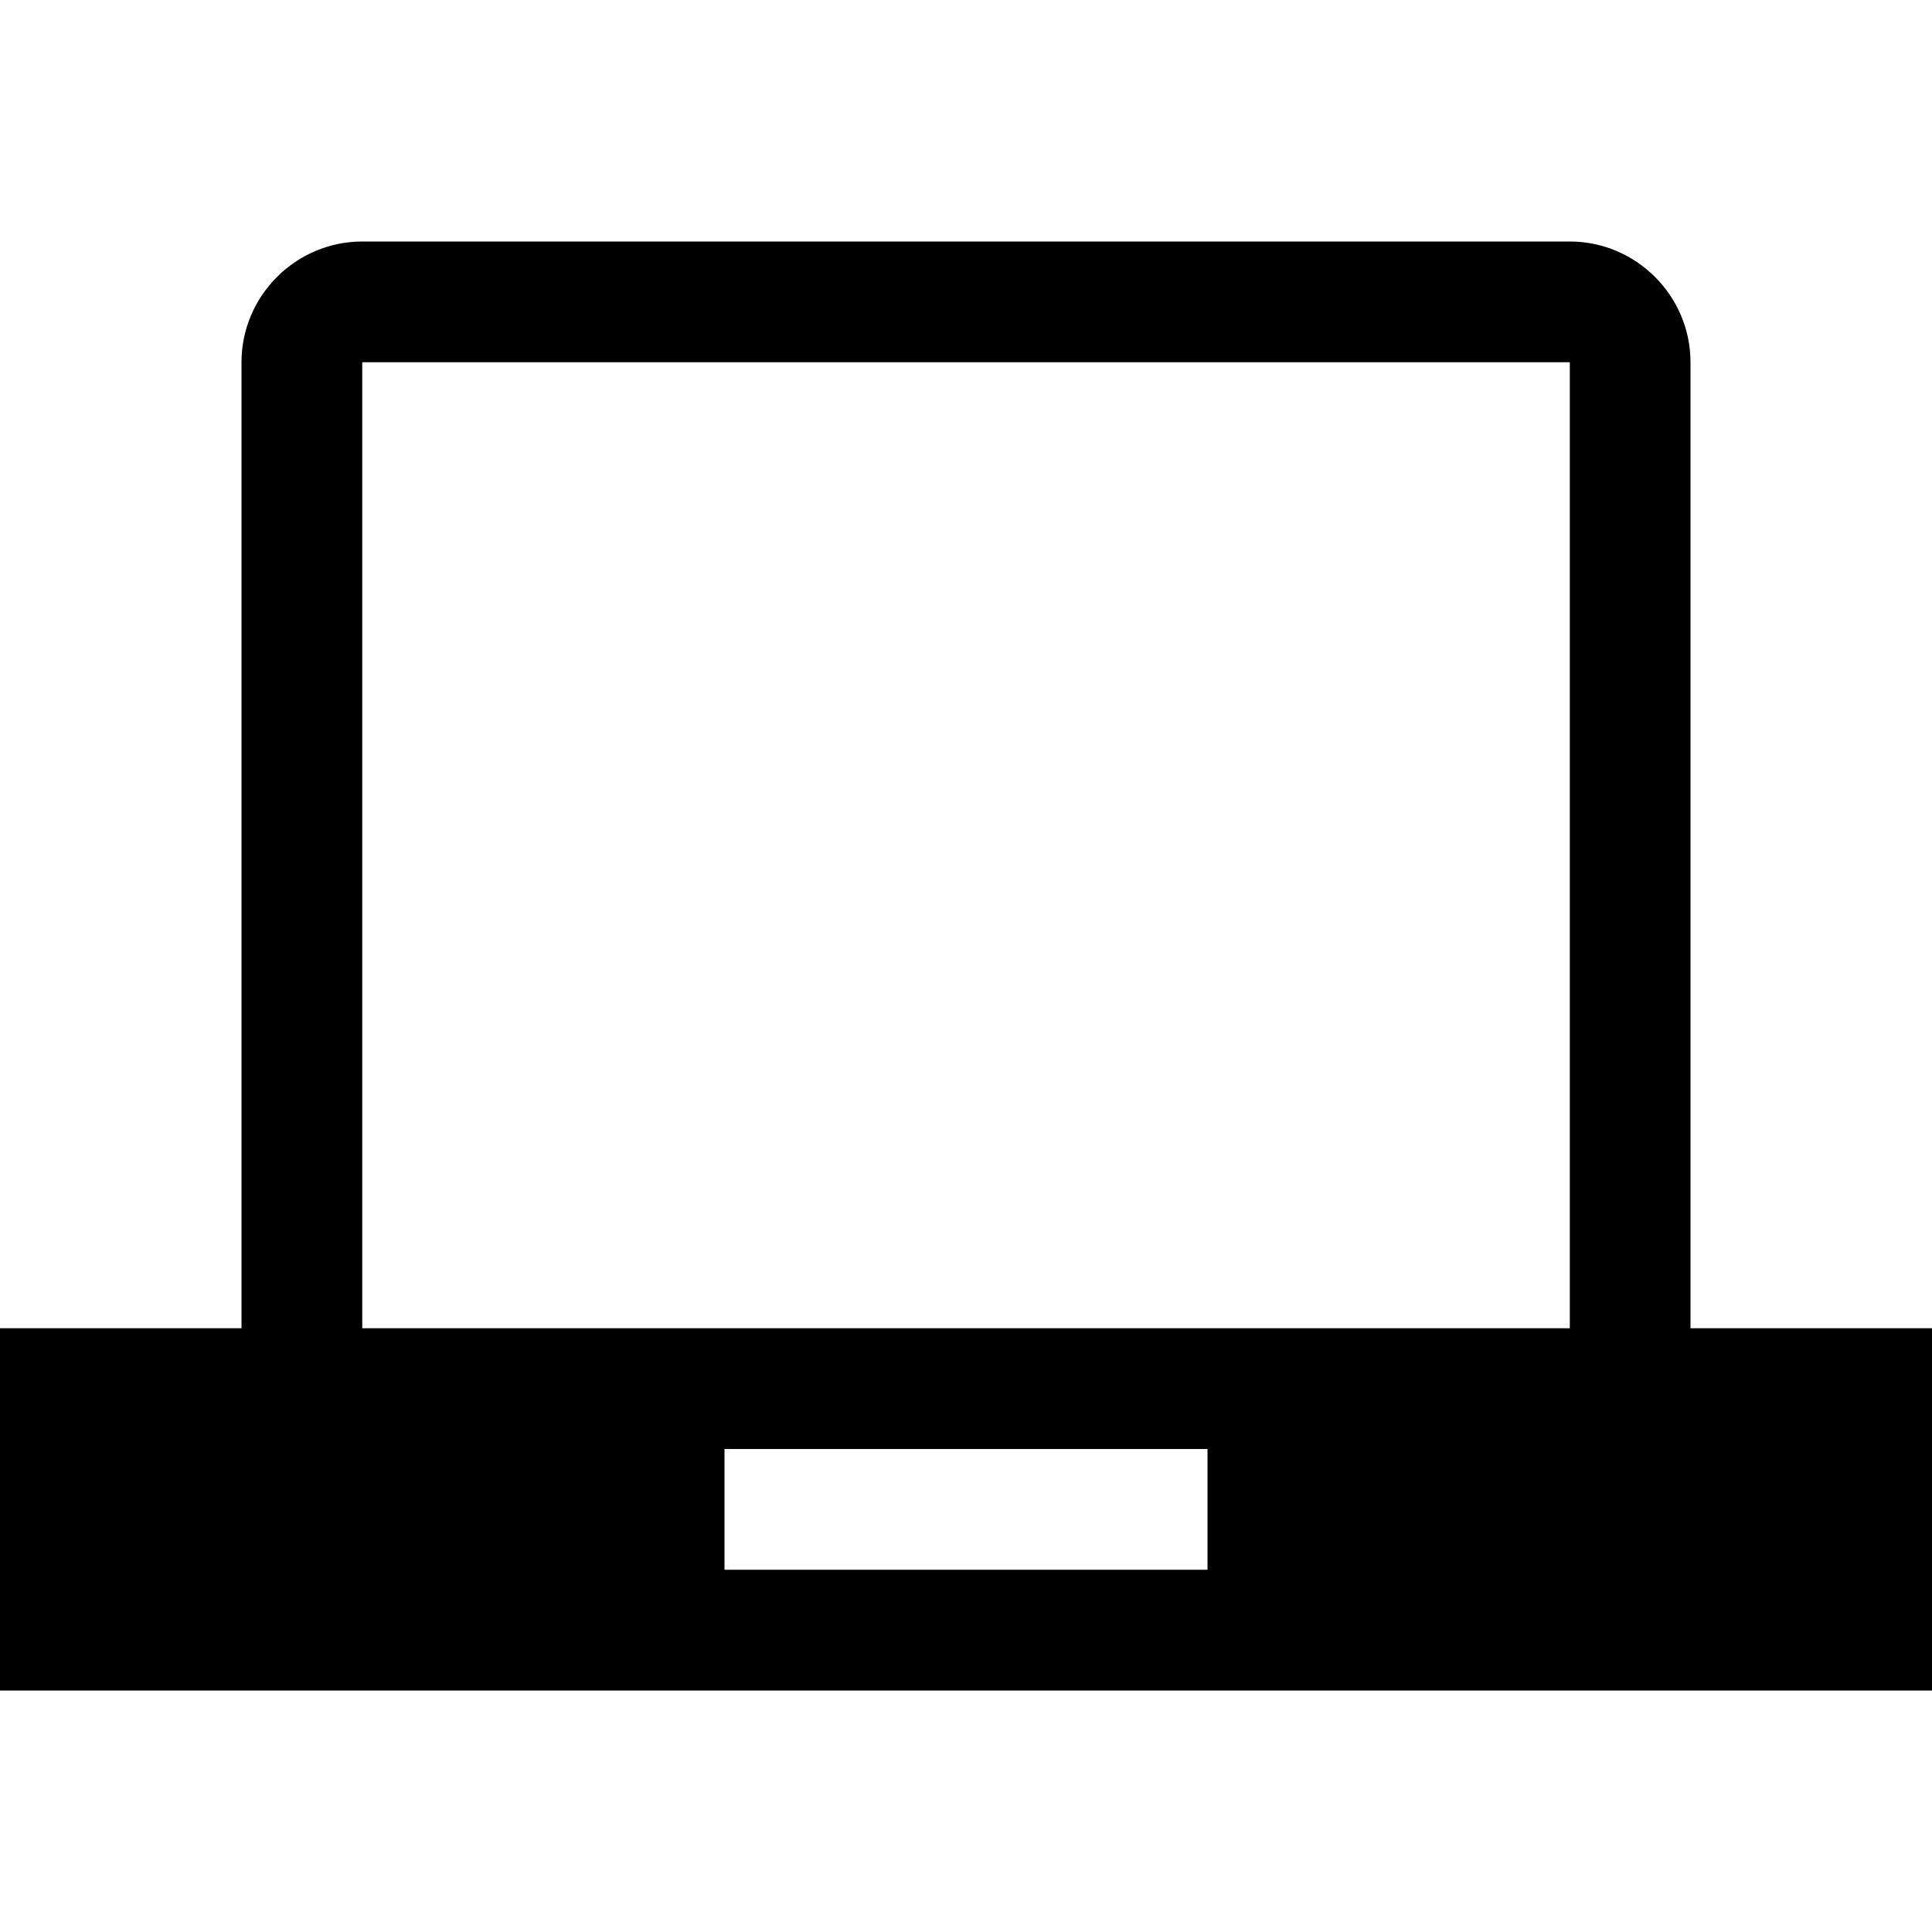
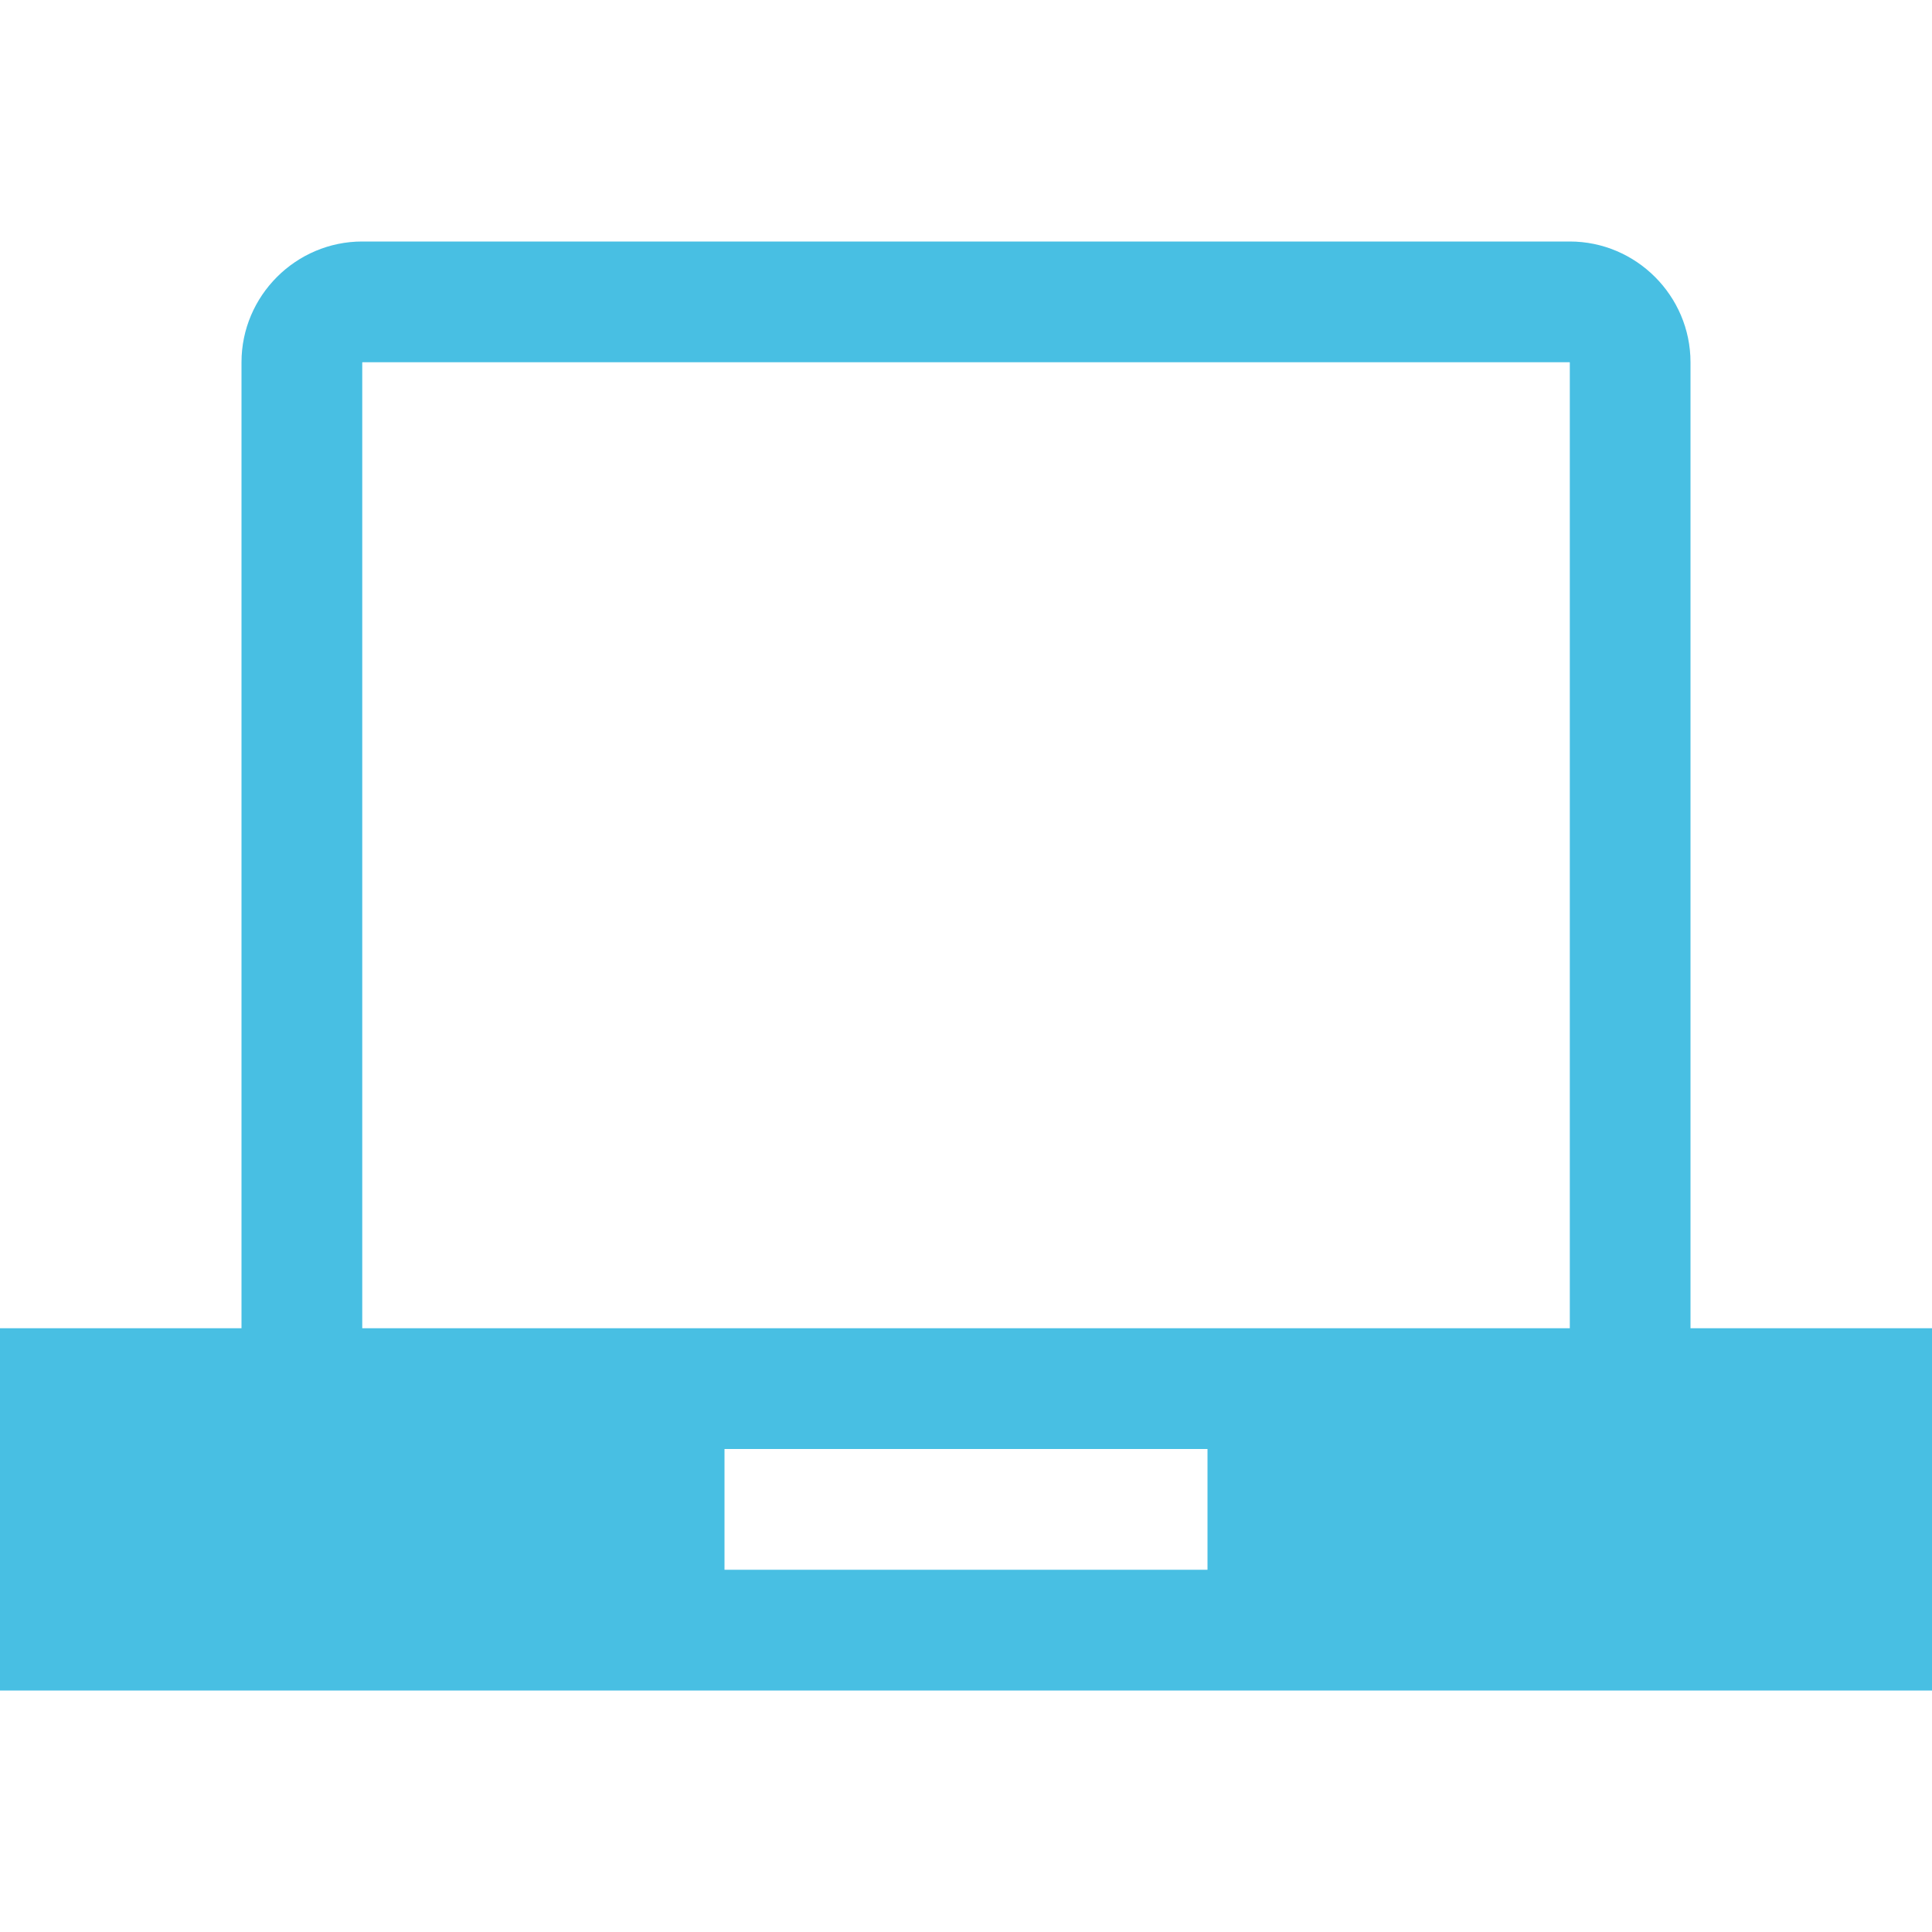
- <svg xmlns="http://www.w3.org/2000/svg" version="1.1" width="32" height="32" viewBox="0 0 32 32">
-   <path d="M28 22v-16c0-1.1-0.9-2-2-2h-20c-1.1 0-2 0.9-2 2v16h-4v6h32v-6h-4zM20 26h-8v-2h8v2zM26 22h-20v-15.996c0.001-0.001 0.002-0.003 0.004-0.004h19.993c0.001 0.001 0.003 0.002 0.004 0.004v15.996z" />
+ <svg xmlns="http://www.w3.org/2000/svg" version="1.1" width="32" height="32" viewBox="0 0 32 32" id="svg4513">
+   <defs id="defs4517" />
+   <path d="M28 22v-16c0-1.1-0.9-2-2-2h-20c-1.1 0-2 0.9-2 2v16h-4v6h32v-6h-4zM20 26h-8v-2h8v2zM26 22h-20v-15.996c0.001-0.001 0.002-0.003 0.004-0.004h19.993c0.001 0.001 0.003 0.002 0.004 0.004v15.996z" id="path4511" style="fill:#48bfe3;fill-opacity:1" />
</svg>
